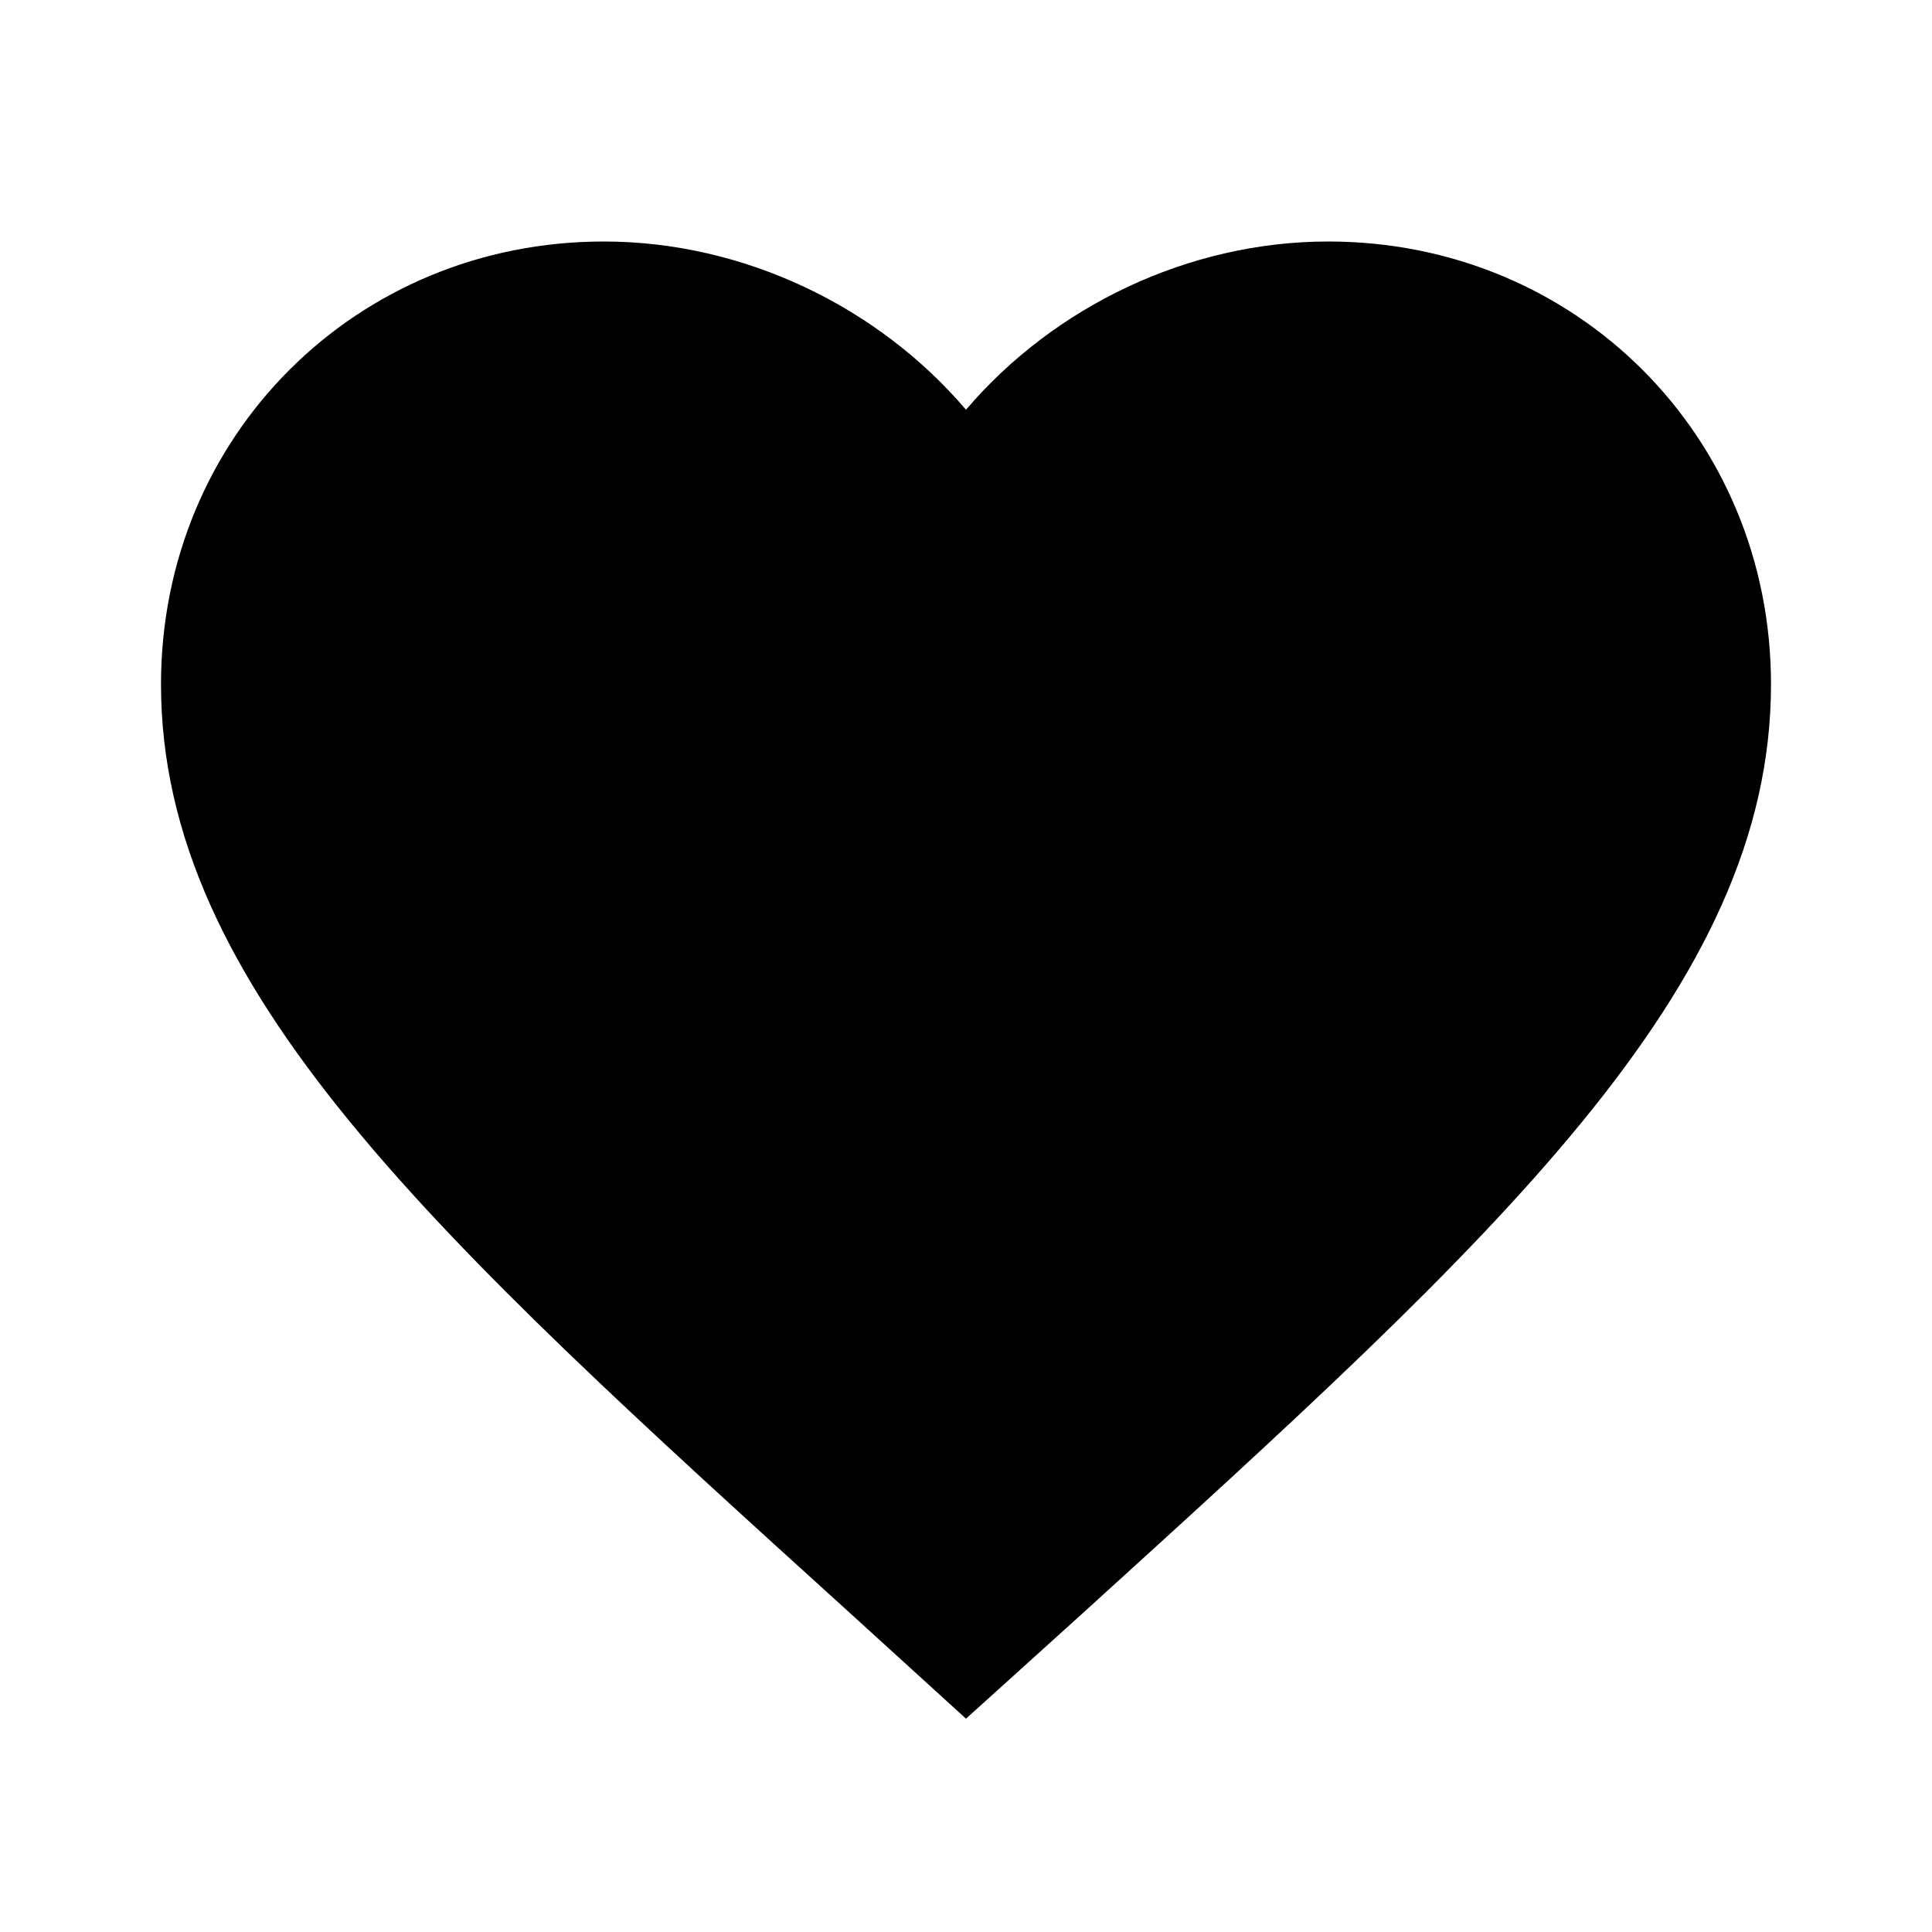
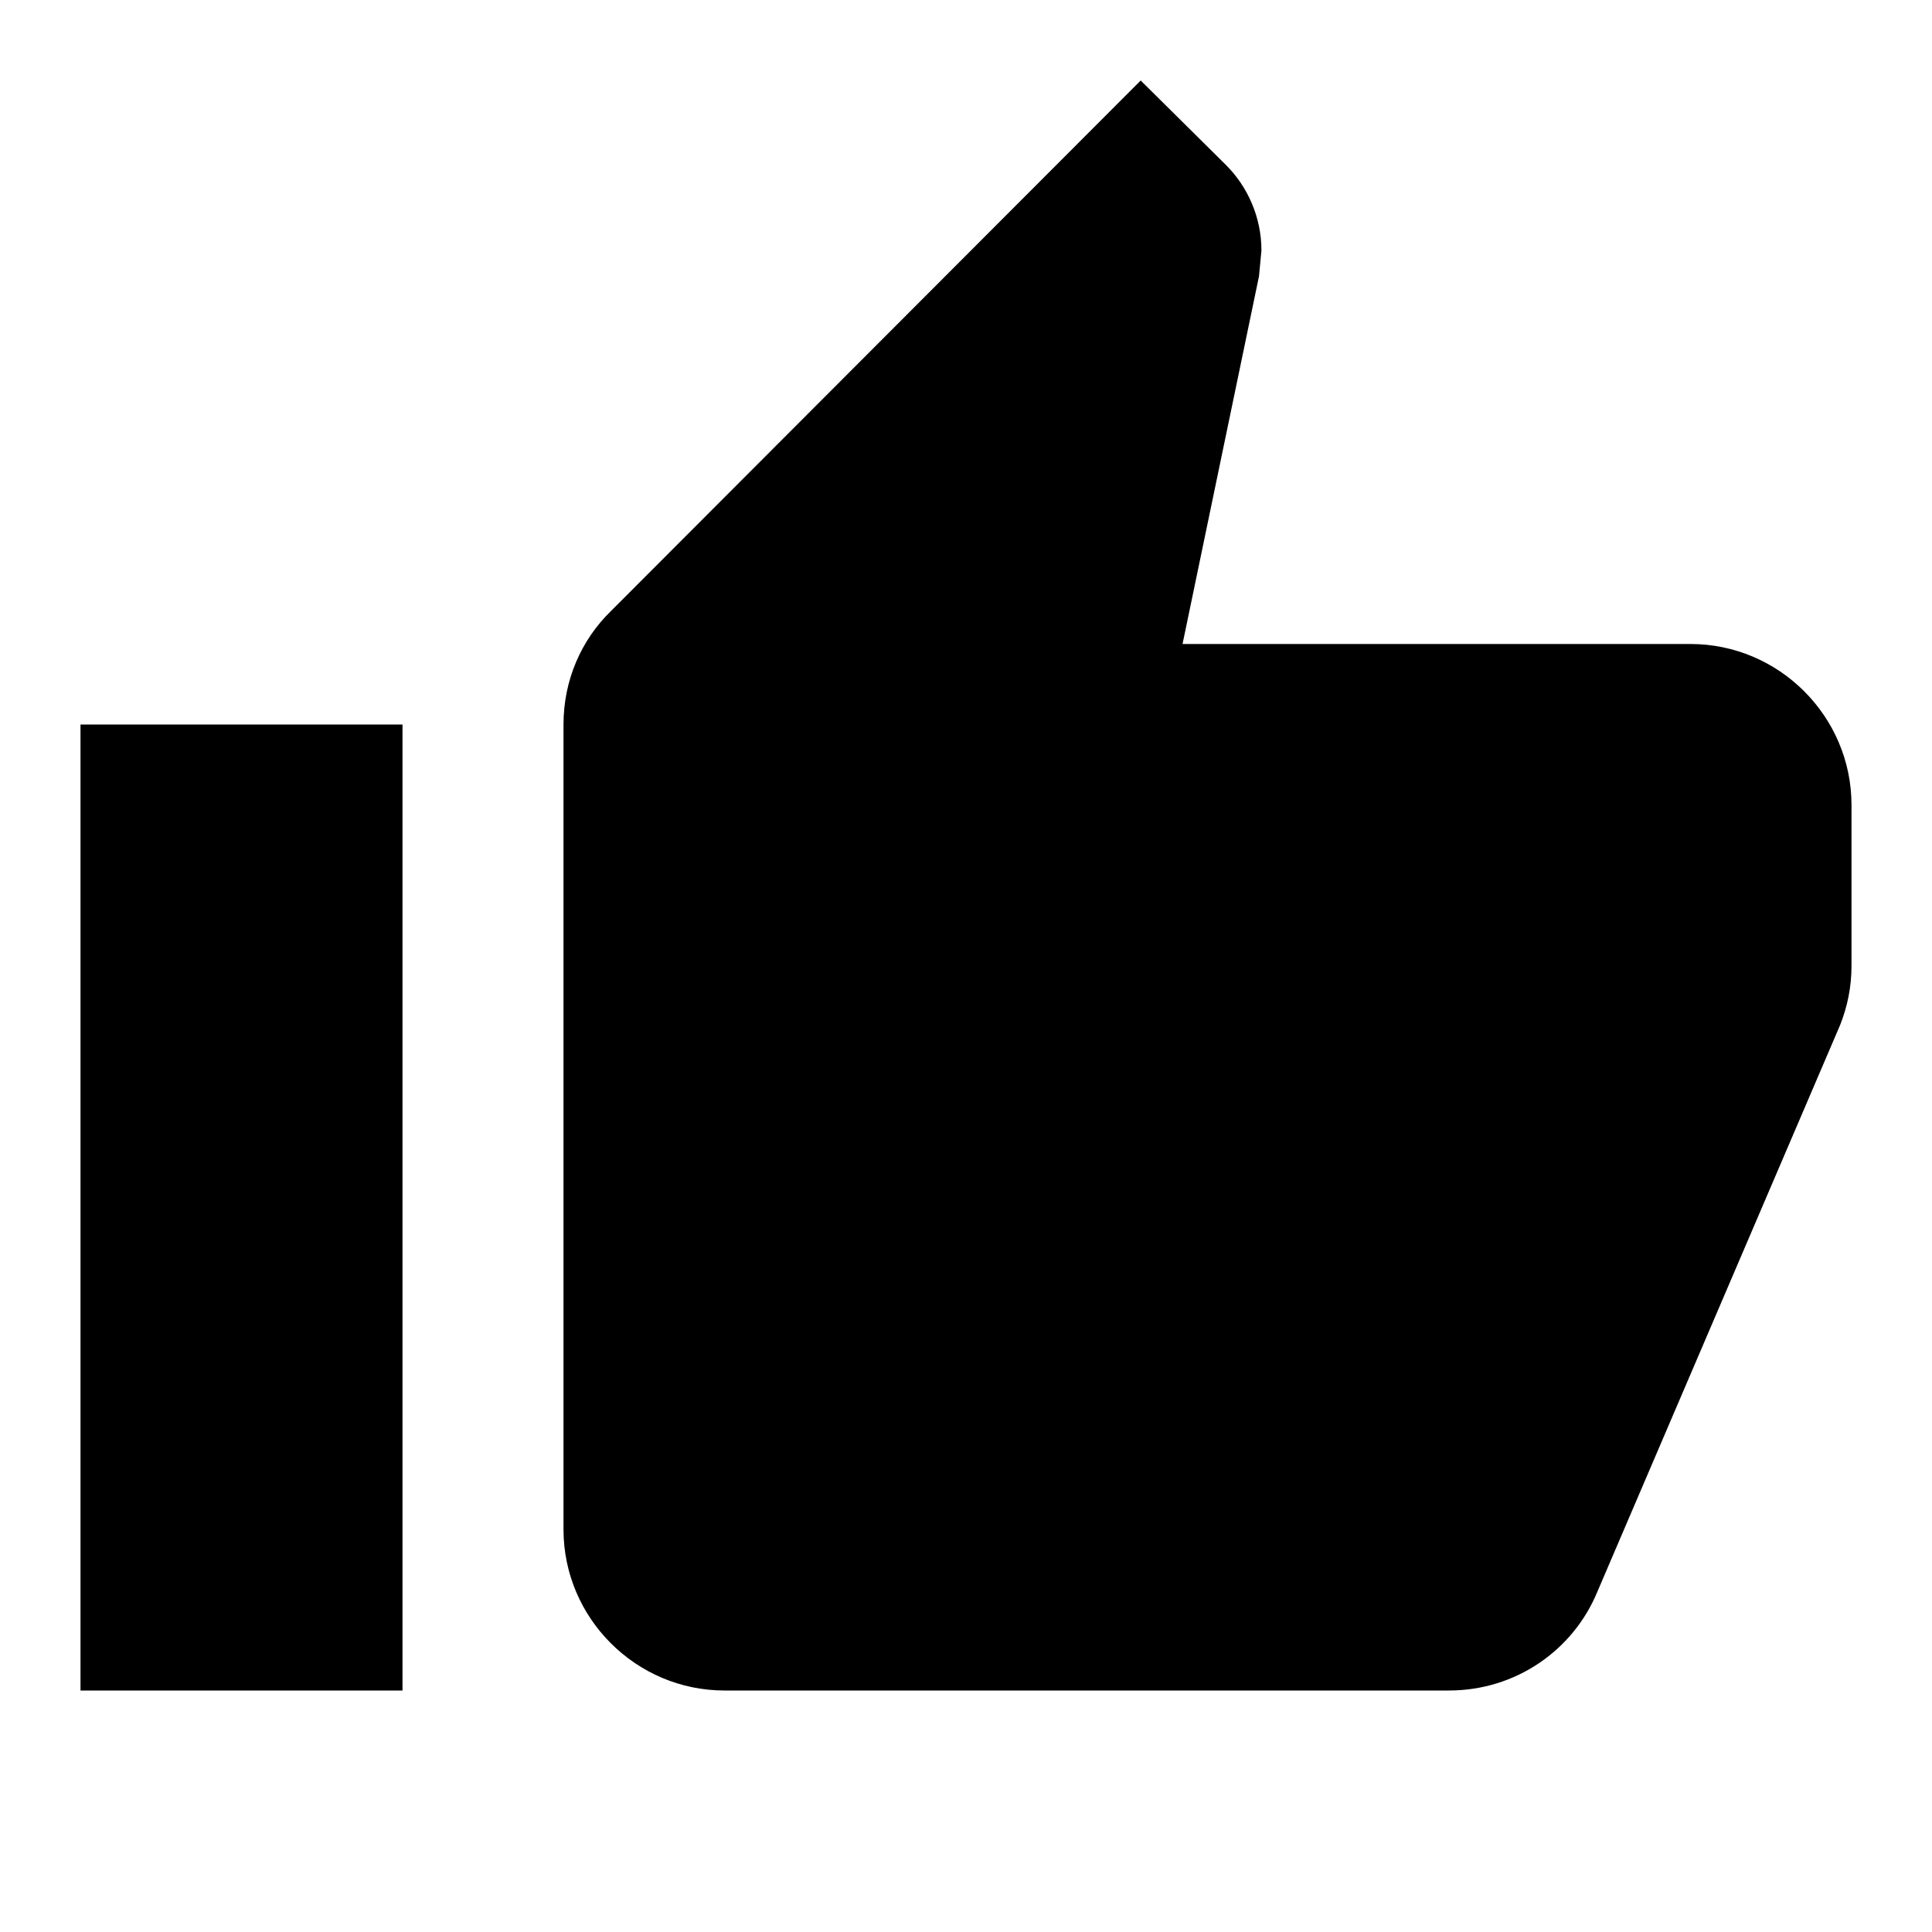
<svg xmlns="http://www.w3.org/2000/svg" width="24" height="24" viewBox="0 0 24 24" fill="currentColor">
-   <path d="M12 21.35l-1.45-1.32C5.4 15.36 2 12.28 2 8.5 2 5.42 4.42 3 7.5 3c1.74 0 3.41.81 4.5 2.09C13.09 3.81 14.76 3 16.5 3 19.58 3 22 5.42 22 8.5c0 3.78-3.4 6.86-8.55 11.54L12 21.35z" />
+   <path d="M1 21h4V9H1v12zm22-11c0-1.1-.9-2-2-2h-6.31l.95-4.57.03-.32c0-.41-.17-.79-.44-1.06L14.17 1 7.59 7.59C7.22 7.95 7 8.45 7 9v10c0 1.1.9 2 2 2h9c.83 0 1.54-.5 1.84-1.22l3.02-7.05c.09-.23.14-.47.14-.73v-2z" />
</svg>
